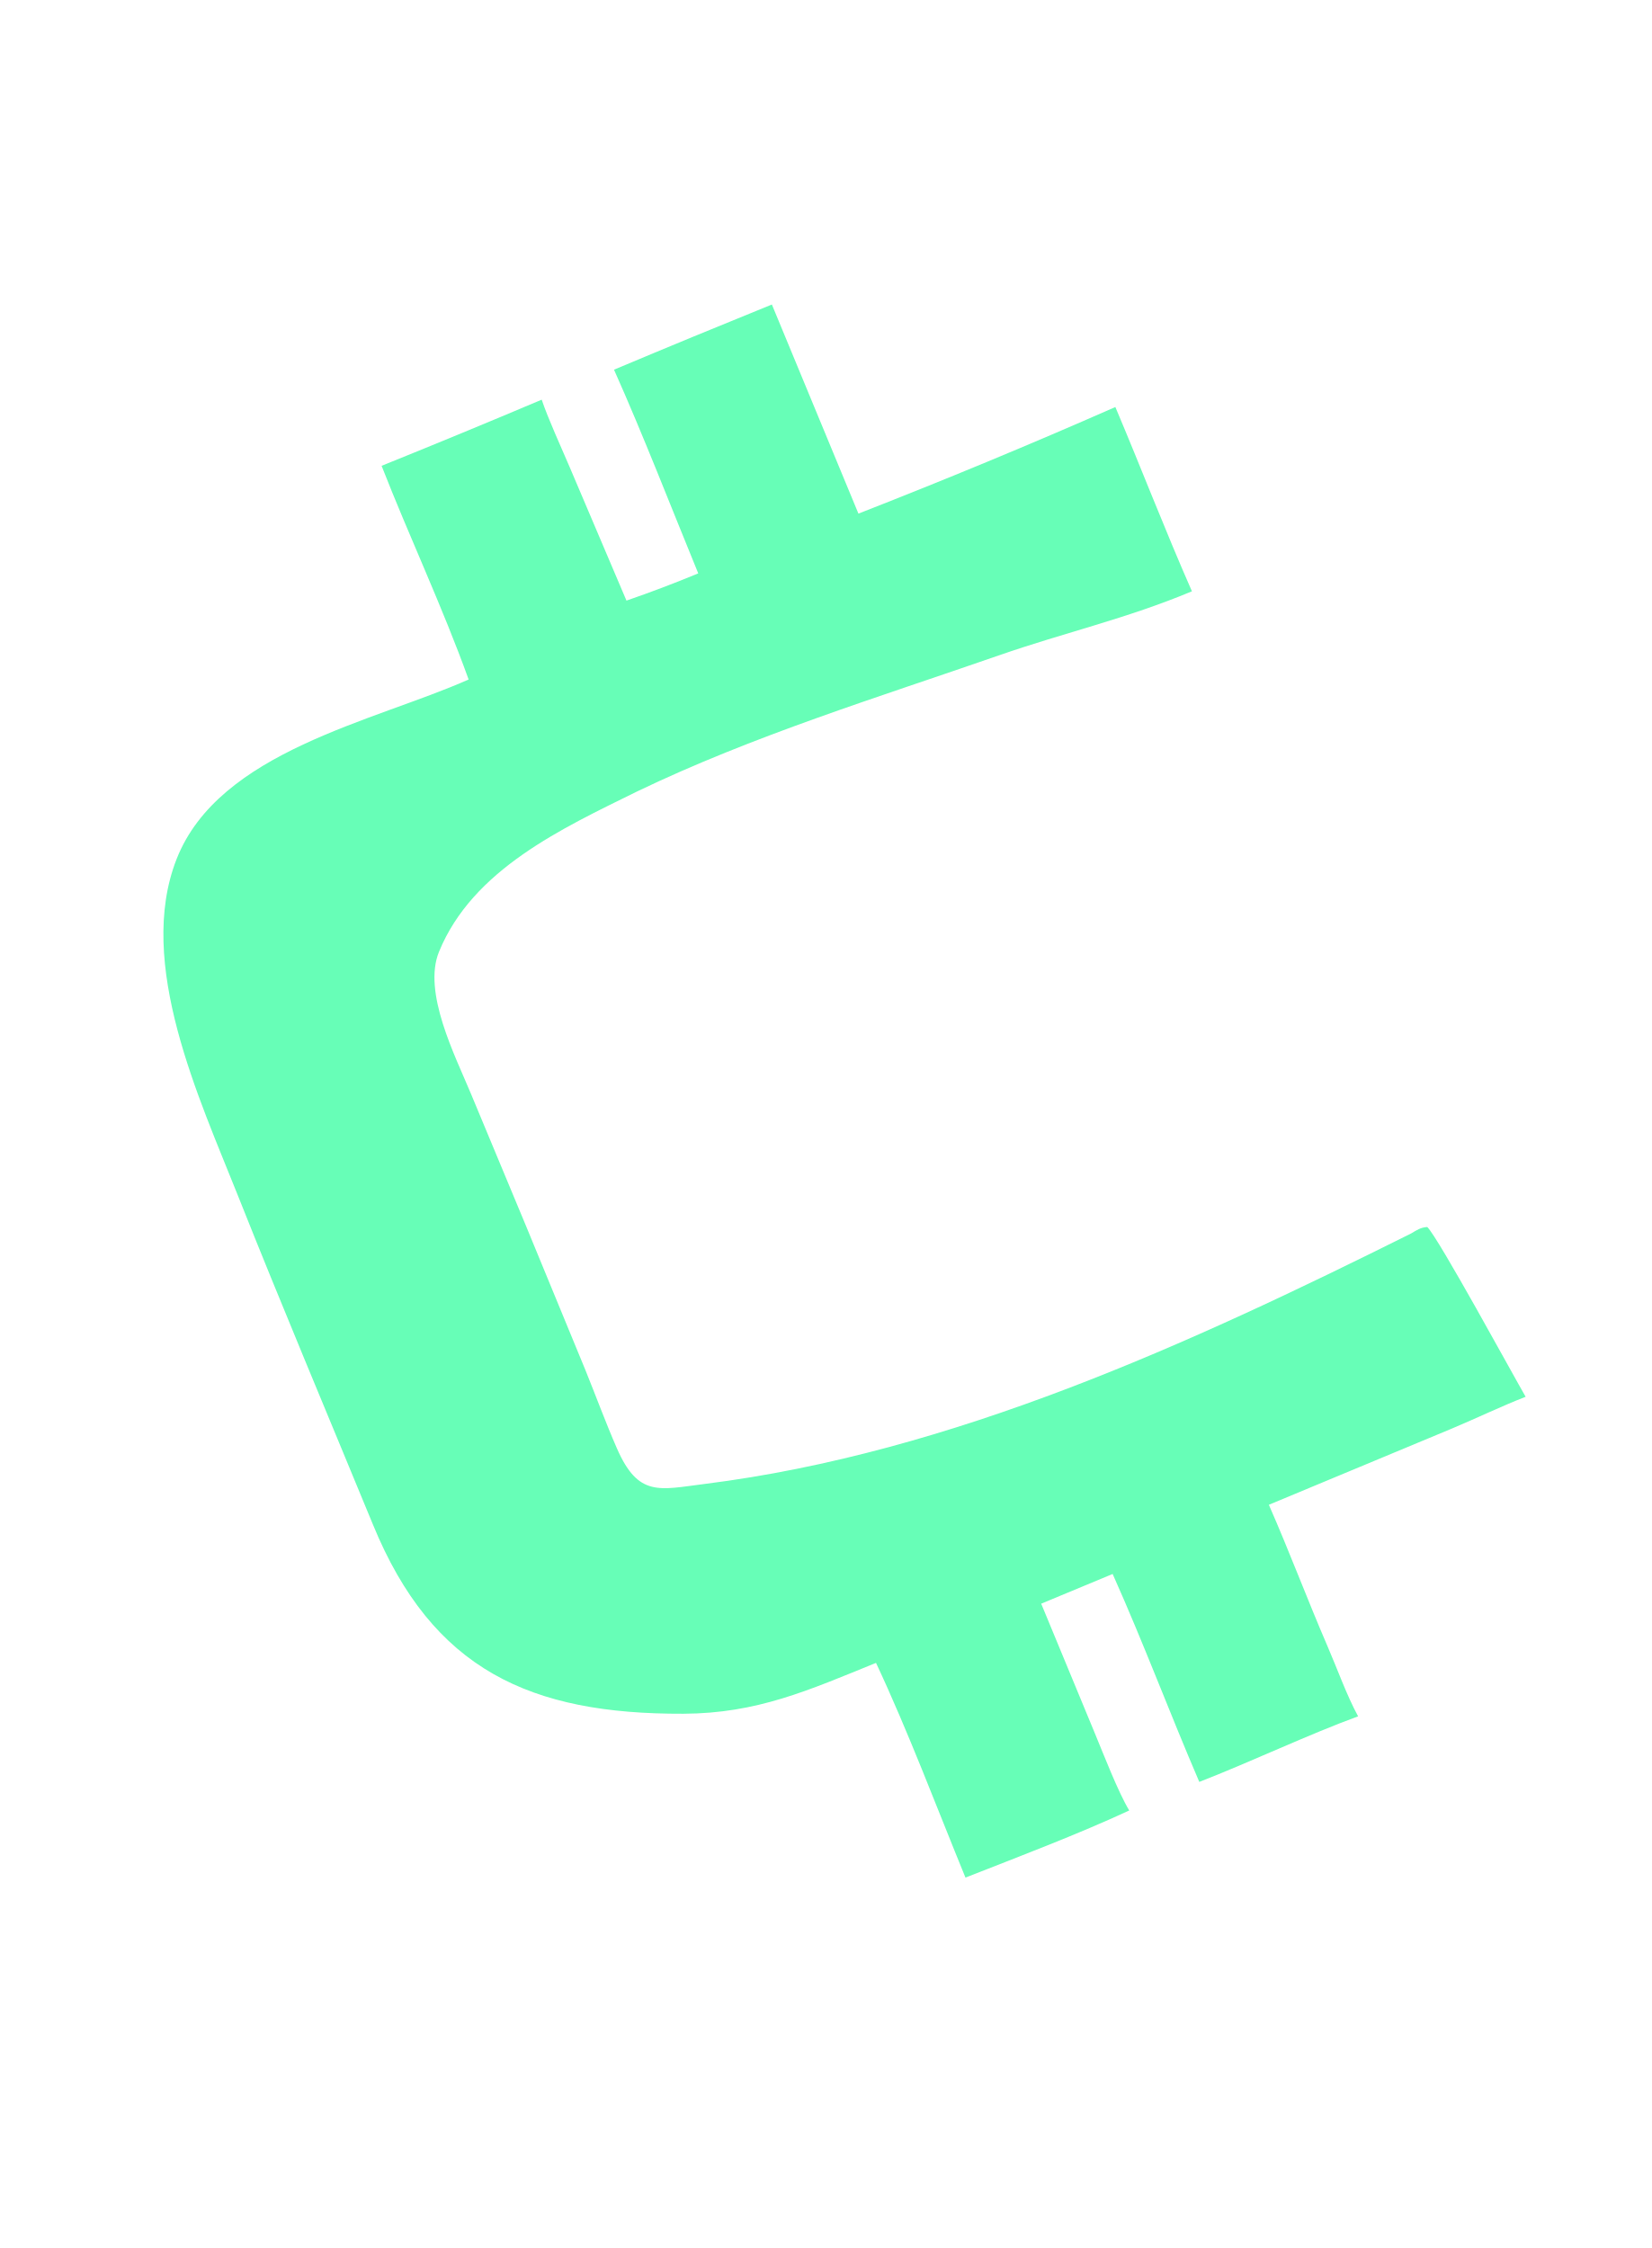
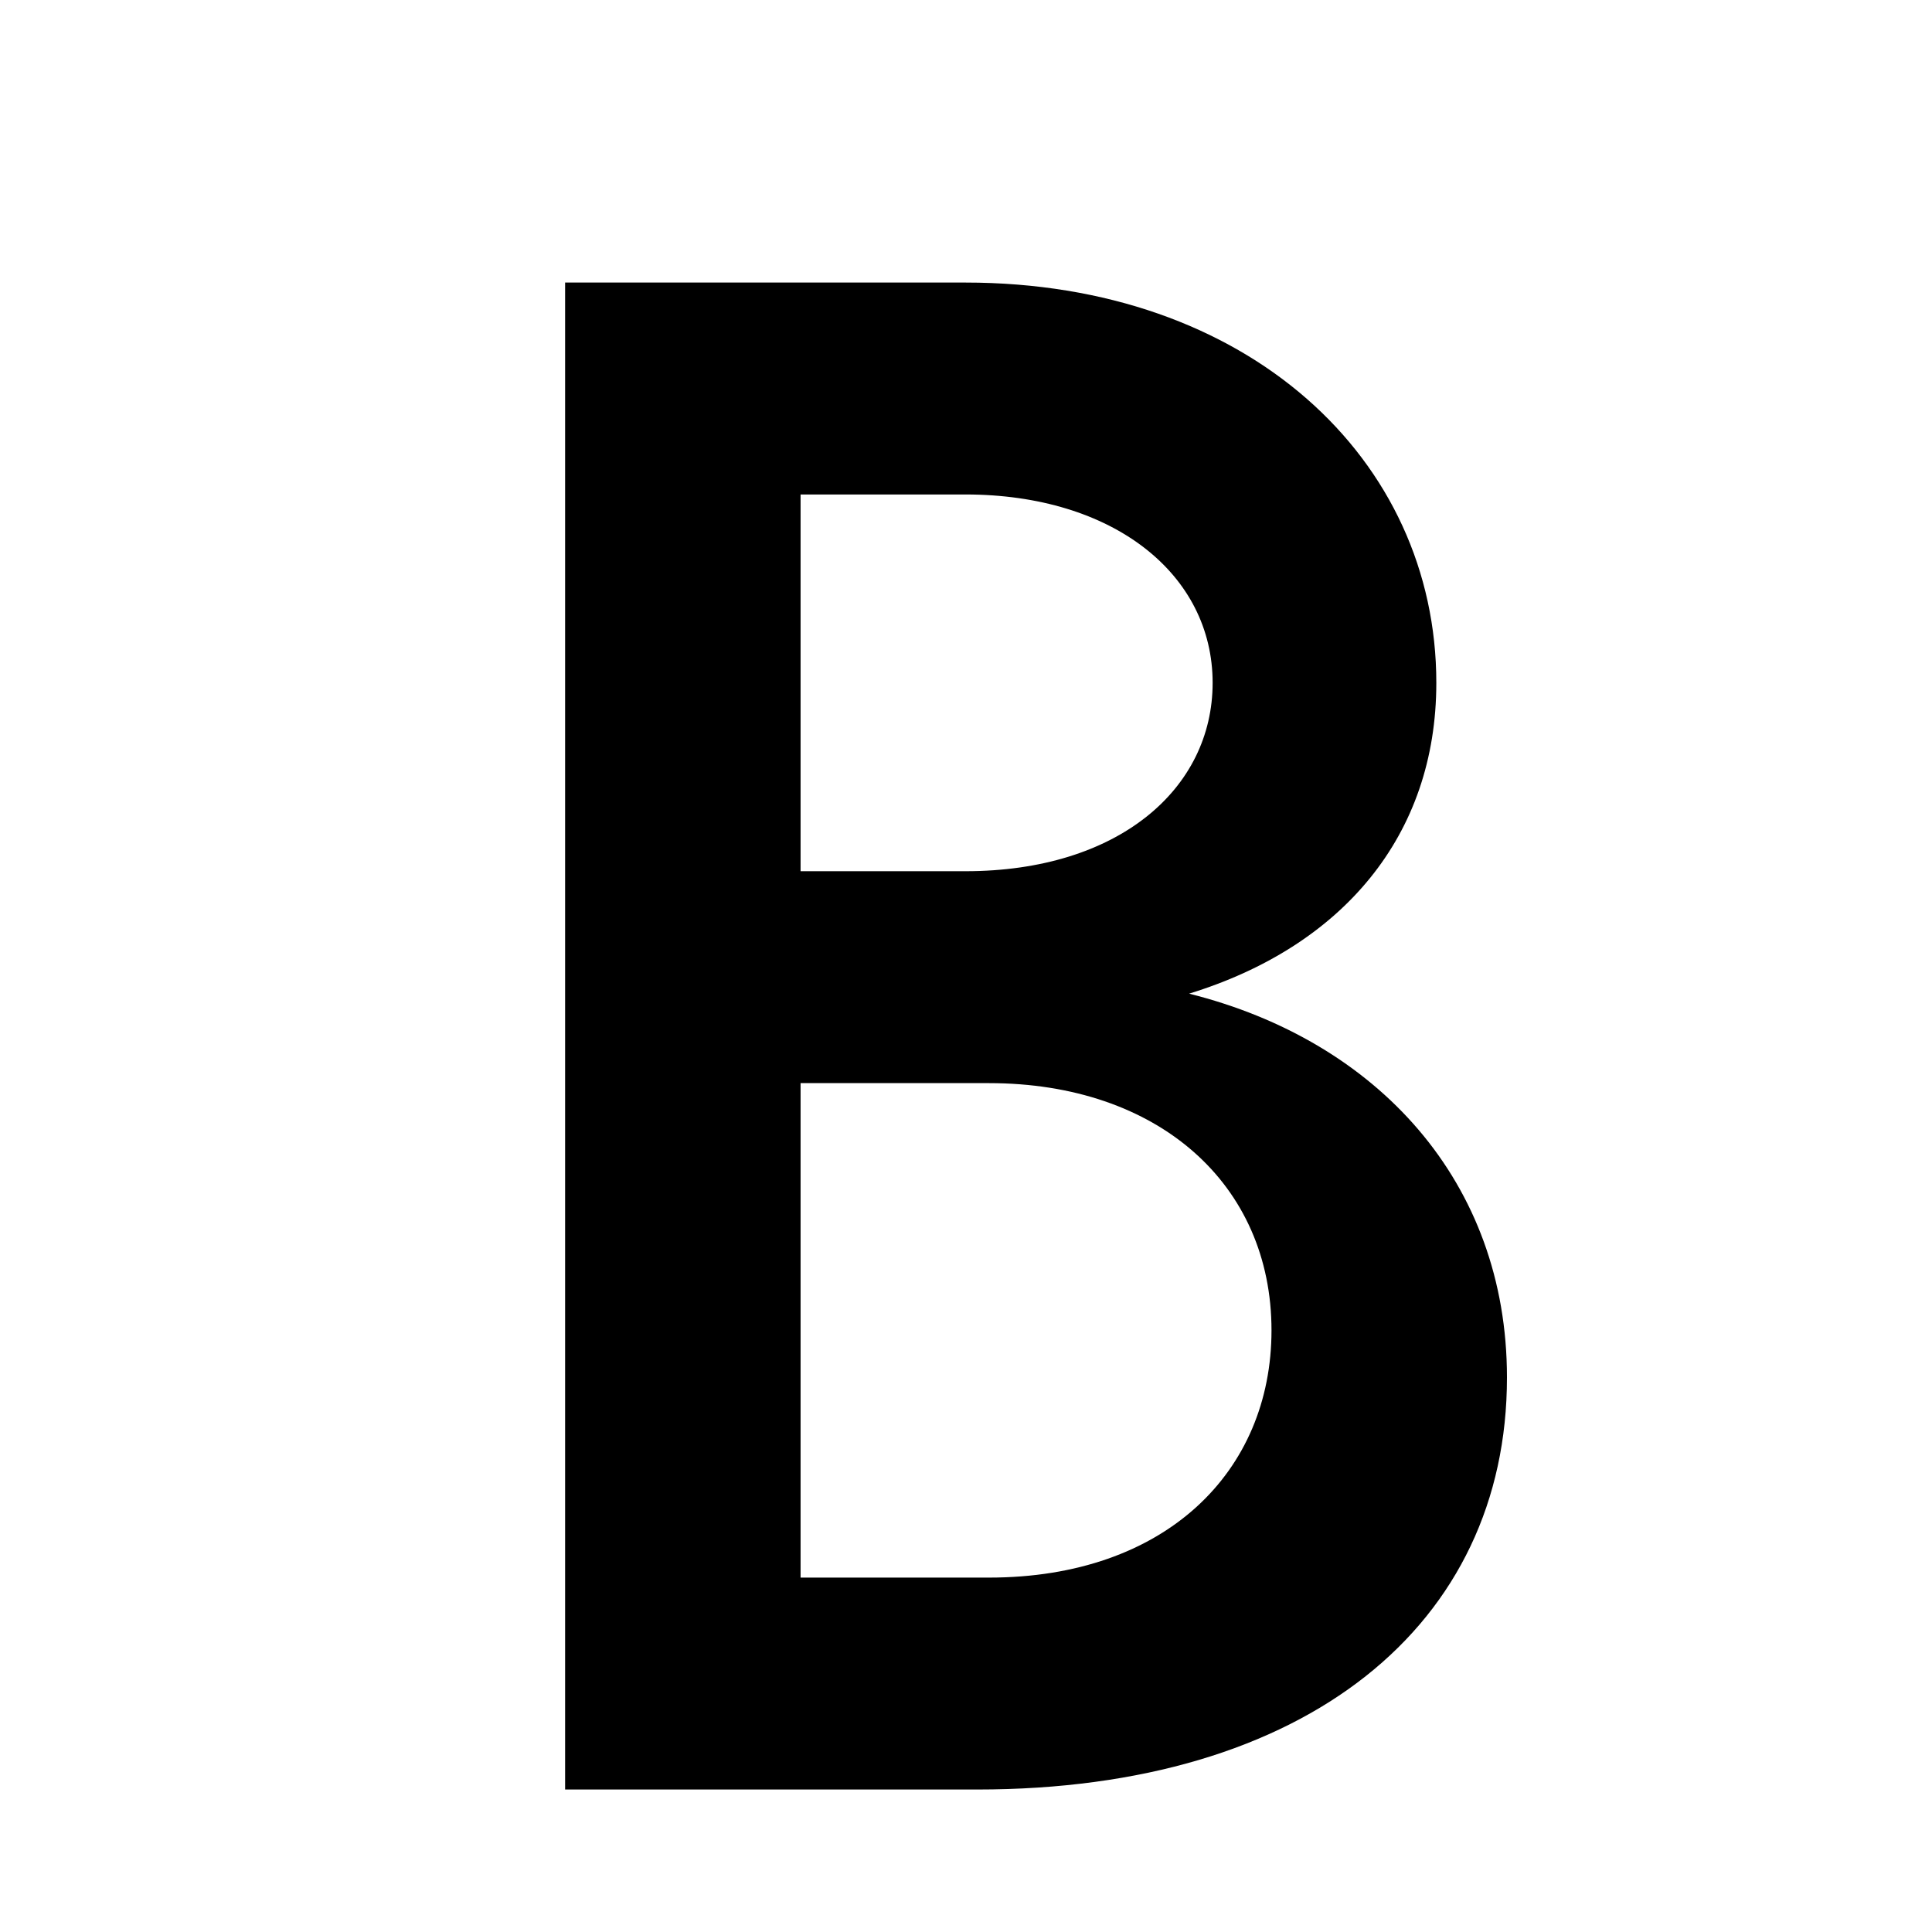
- <svg xmlns="http://www.w3.org/2000/svg" width="36" height="49" viewBox="-8 -5 52 59" fill="none">
-   <g transform="rotate(-22.5 18 24.5)">
-     <path d="M20.926 0.006C22.719 -0.004 24.511 -0.001 26.303 0.012L26.301 7.137C29.22 7.197 32.14 7.196 35.058 7.132C35.074 9.238 35.019 11.301 35.065 13.415C32.842 13.424 30.857 13.079 28.695 12.954C24.66 12.719 20.556 12.327 16.514 12.553C13.89 12.724 10.793 12.84 8.823 14.829C7.855 15.806 8.039 18.04 8.041 19.336L8.05 23.815L8.041 28.77C8.034 29.648 7.997 30.539 8.014 31.415C8.046 33.106 8.752 33.129 10.135 33.509C17.715 35.59 25.92 35.279 33.699 34.735C33.909 34.706 34.046 34.672 34.25 34.741C34.443 35.173 34.967 40.137 35.066 40.865C34.308 40.846 33.33 40.898 32.537 40.901L26.296 40.913C26.331 42.506 26.273 44.153 26.298 45.75C26.31 46.512 26.264 47.396 26.343 48.142C24.696 48.071 22.651 48.175 20.934 48.136C20.902 45.757 20.986 43.453 20.919 41.044L18.483 41.047L18.482 45.471C18.482 46.174 18.451 47.465 18.552 48.123C16.791 48.198 14.746 48.135 12.98 48.102C12.989 45.708 13.075 43.149 12.965 40.779C10.661 40.764 8.895 40.816 6.753 39.939C2.29 38.111 -0.018 35.639 0 30.691C0.008 27.008 -0.017 23.192 0.036 19.524C0.085 16.209 -0.138 11.512 2.306 8.973C4.838 6.341 9.721 7.351 12.965 7.266C13.079 4.813 12.96 2.446 13.008 0.002C14.826 0.019 16.644 0.021 18.462 0.007C18.418 0.619 18.456 1.671 18.463 2.314L18.506 6.873C19.31 6.922 20.116 6.946 20.922 6.946C20.93 4.701 20.988 2.231 20.926 0.006Z" fill="#67FEB7" />
-   </g>
+ <svg xmlns="http://www.w3.org/2000/svg" width="64" height="64" viewBox="0 0 64 64" fill="none">
+   <path fill="currentColor" fill-rule="evenodd" clip-rule="evenodd" d="     M18 10     H35     C47 10 55 17.5 55 27     C55 33.5 51 38.2 44.5 40.2     C52.5 42.2 58 48.2 58 56.5     C58 67 49.5 74 35.5 74     H18     V10     Z     M28 19     V35     H35     C41.5 35 45.5 31.5 45.5 27     C45.5 22.4 41.3 19 35 19     H28     Z     M28 44     V65     H36     C43.5 65 48 60.5 48 54.5     C48 48.3 43.2 44 36 44     H28     Z   " transform="scale(0.78) translate(6 2)" />
</svg>
